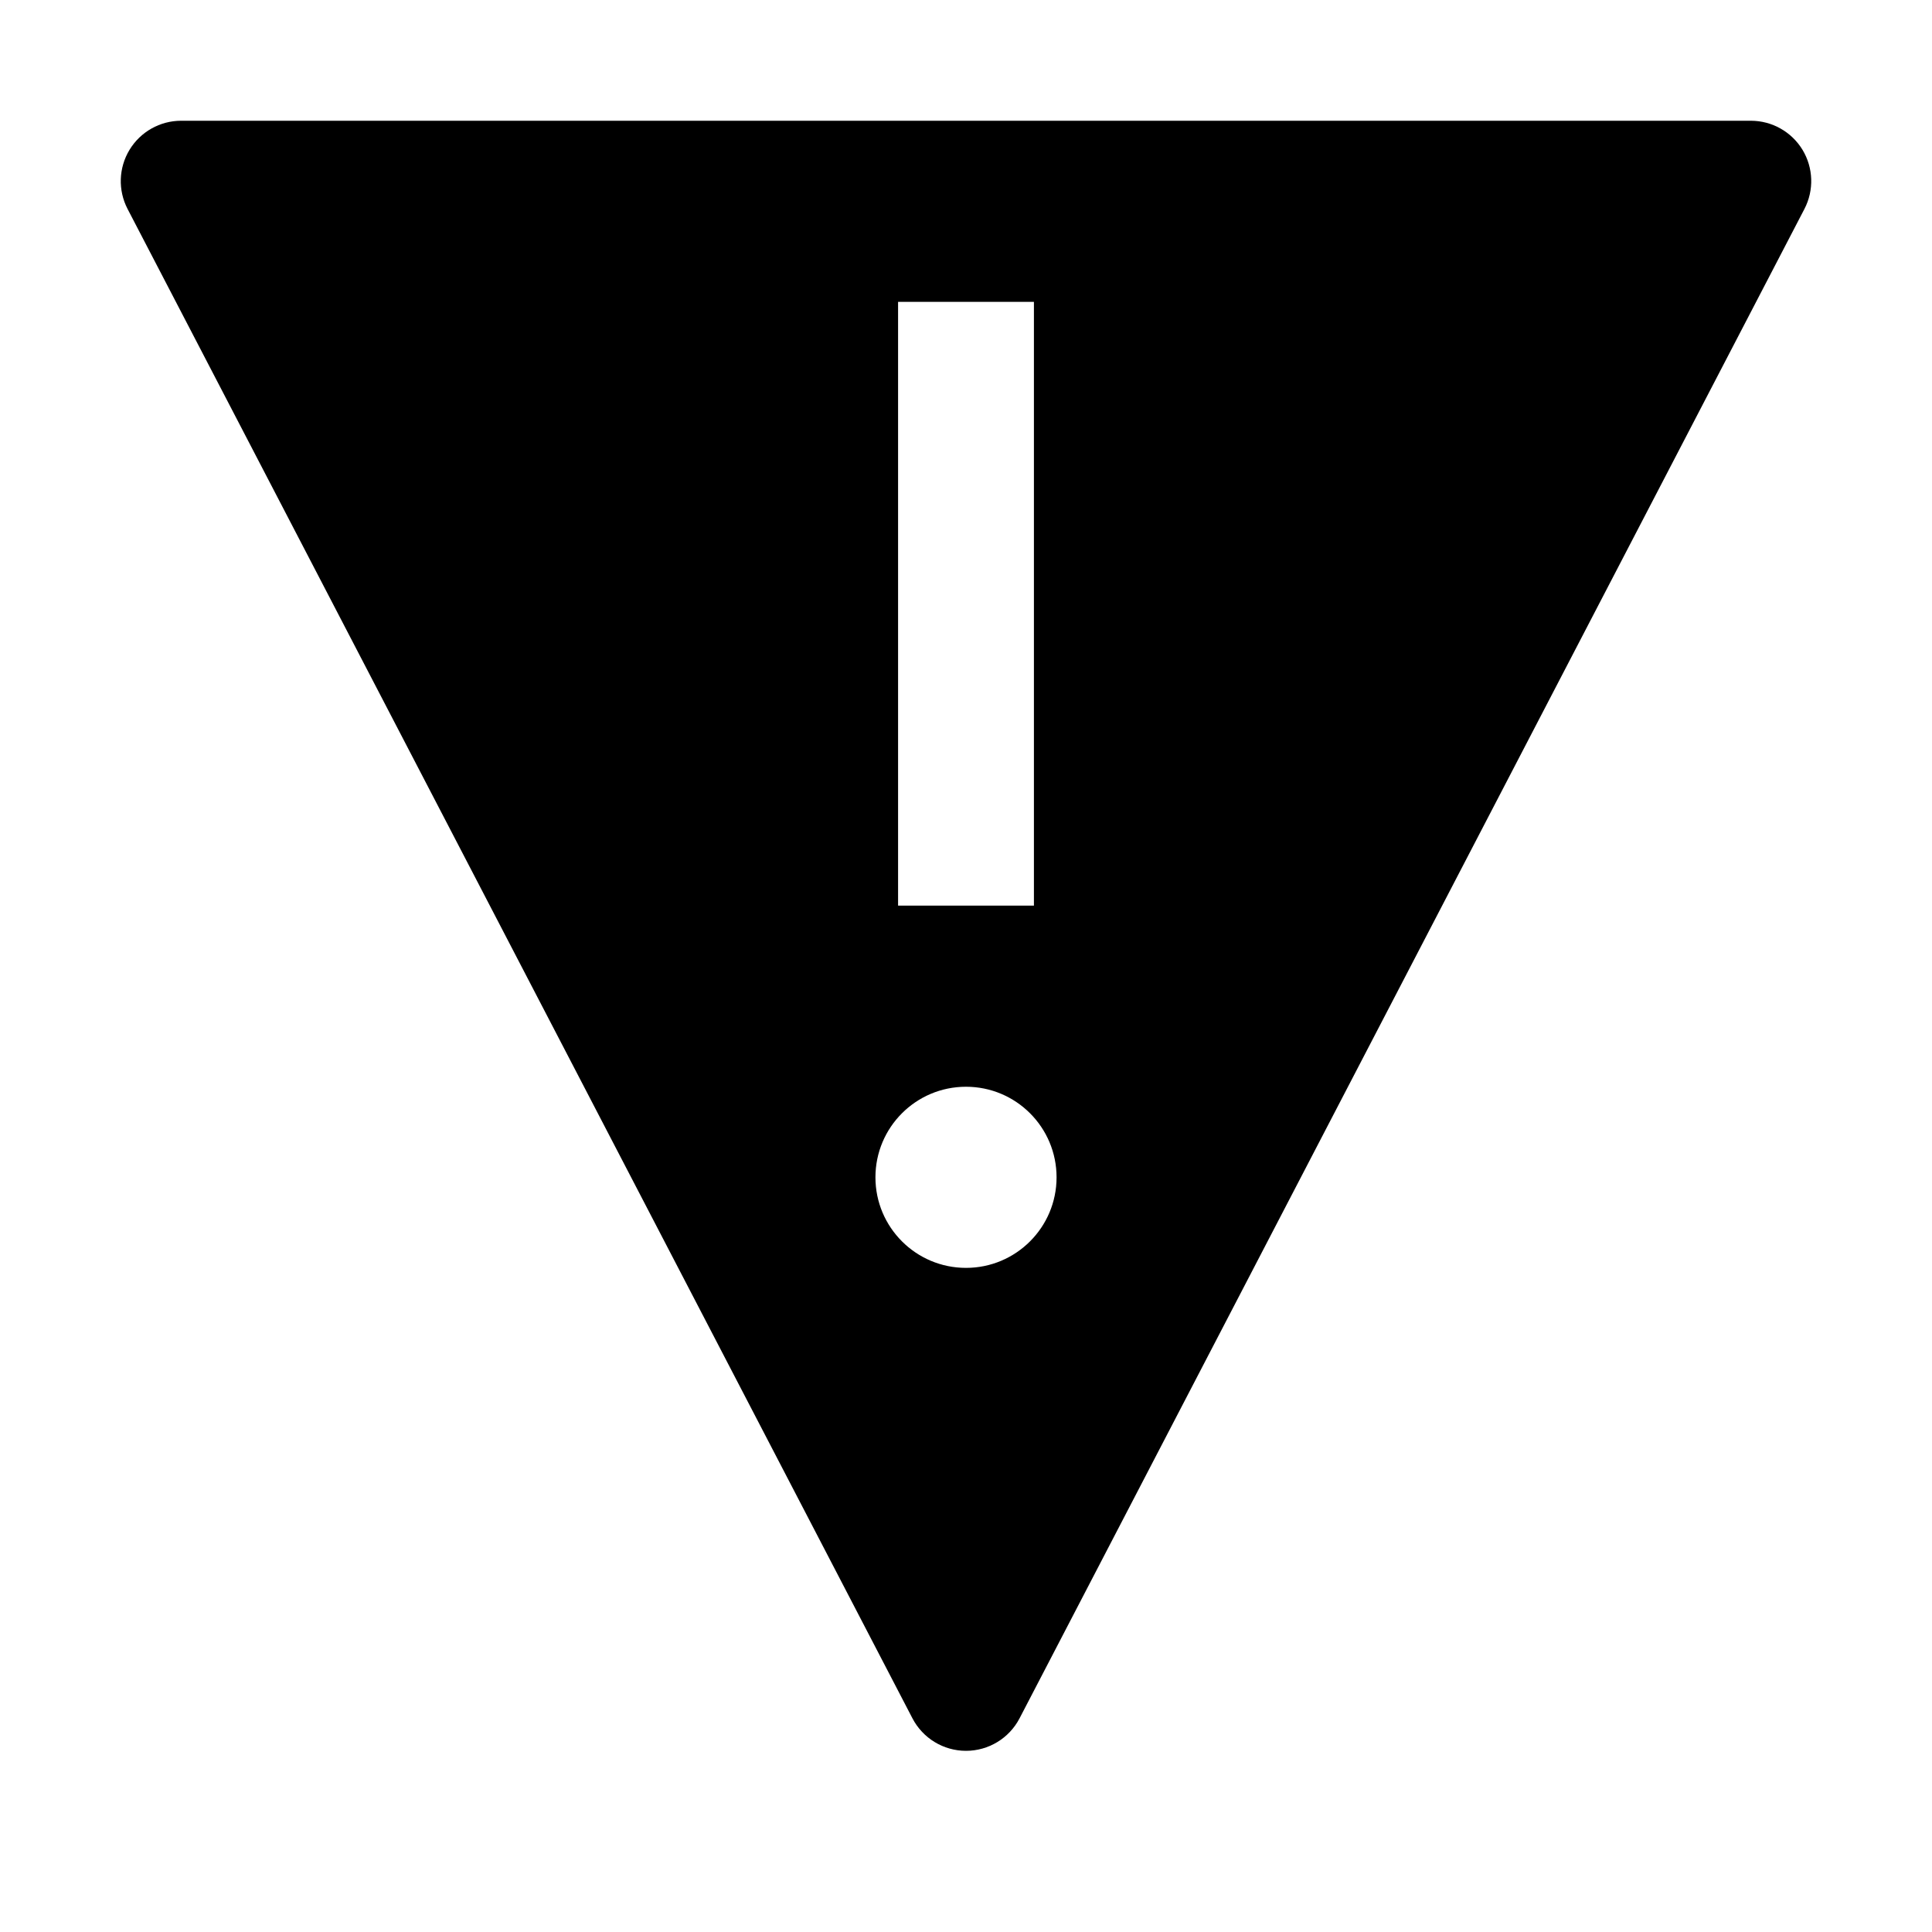
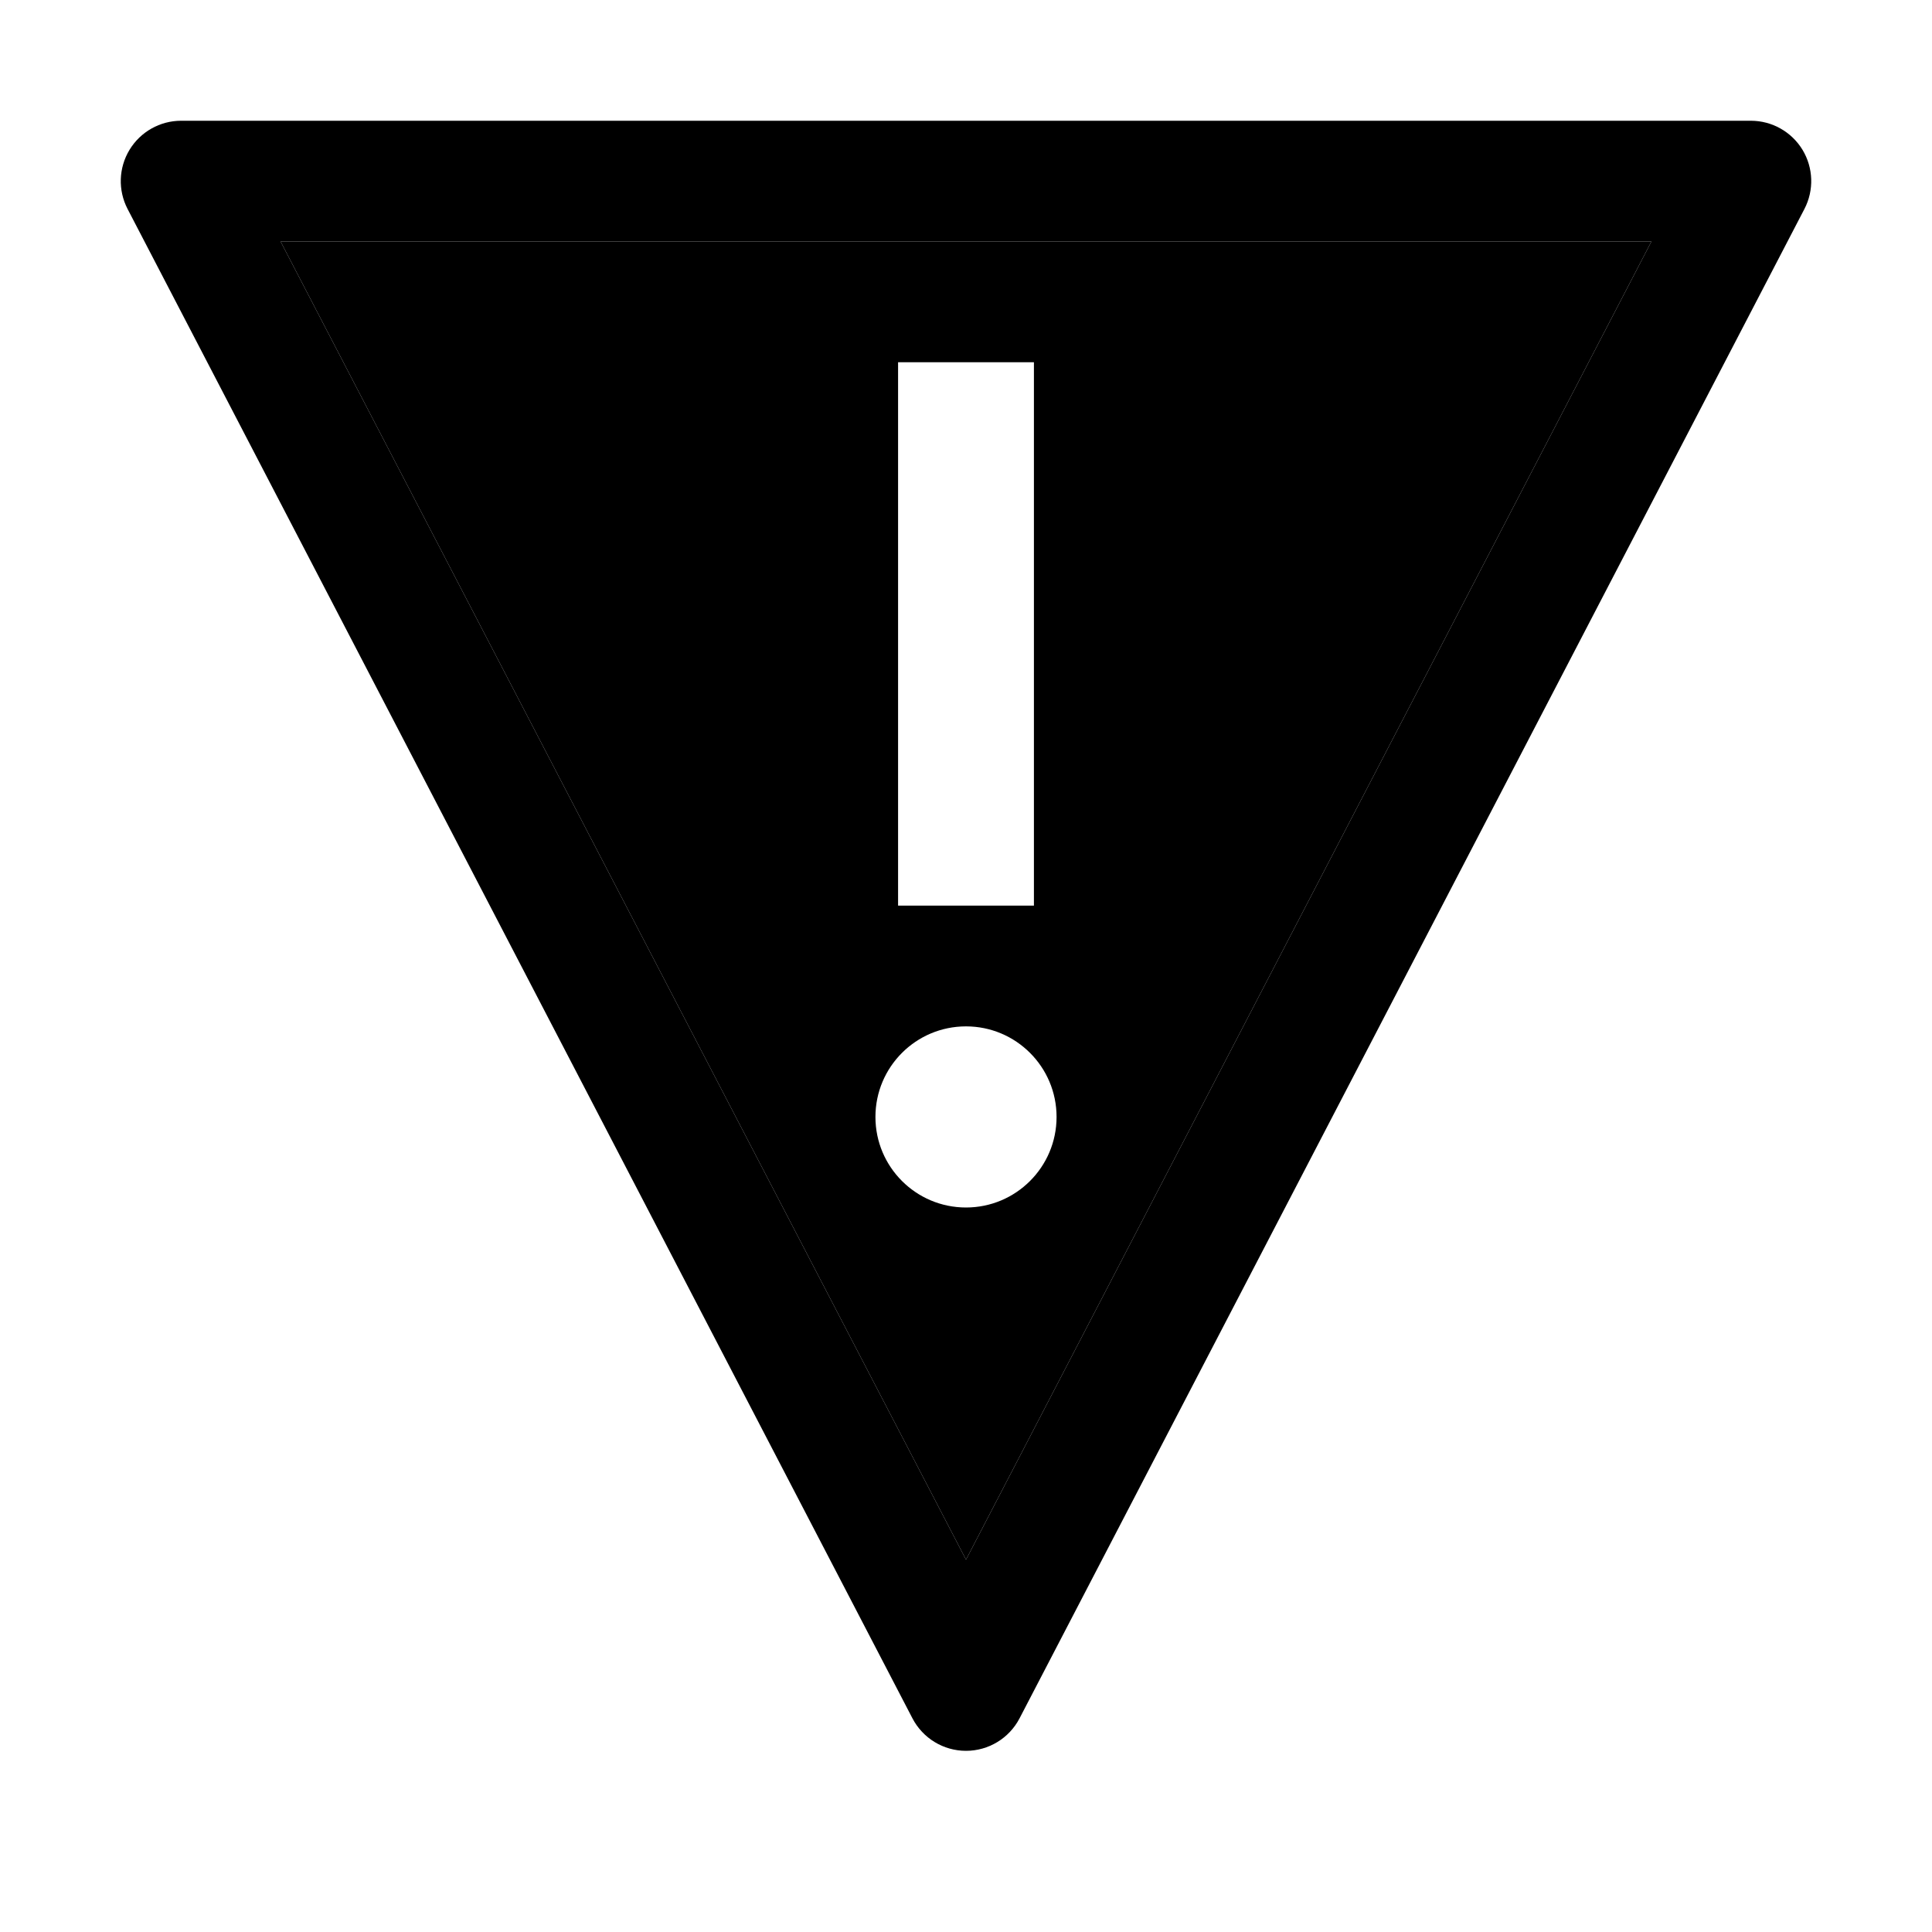
<svg xmlns="http://www.w3.org/2000/svg" id="icon" width="32" height="32" viewBox="0 0 32 32">
  <defs>
    <style>
      .cls-1 {
        fill: none;
      }
    </style>
  </defs>
-   <path id="_inner-path_" data-name="&lt;inner-path&gt;" class="cls-1" d="M14.875,5h2.25V15h-2.25ZM16,21a1.5,1.5,0,1,1,1.5-1.5A1.5,1.5,0,0,1,16,21Z" />
-   <path d="M29.855,2.481A1.001,1.001,0,0,0,29,2H3a1,1,0,0,0-.887,1.461l13,25a1,1,0,0,0,1.774,0l13-25A1.001,1.001,0,0,0,29.855,2.481ZM14.875,5h2.25V15h-2.25ZM16,21a1.5,1.5,0,1,1,1.5-1.5A1.5,1.5,0,0,1,16,21Z" />
+   <path id="inner-path" class="cls-1" d="M16,20a1.5,1.5,0,1,1,1.5-1.5A1.5,1.5,0,0,1,16,20Zm-1.125-5h2.25V6h-2.25Z" />
+   <path d="M27.349,4H4.651l-.002.003L15.998,25.829h.004L27.351,4.003ZM14.875,6h2.25v9h-2.25ZM16,20a1.5,1.5,0,1,1,1.5-1.5A1.5,1.5,0,0,1,16,20Z" />
+   <path d="M29.855,2.481a1.001,1.001,0,0,1,.032.98l-13,25a1,1,0,0,1-1.774,0l-13-25A1,1,0,0,1,3,2H29A1.001,1.001,0,0,1,29.855,2.481ZM4.649,4.003,15.998,25.829h.004L27.351,4.003,27.349,4H4.651Z" />
  <rect id="_Transparent_Rectangle_" data-name="&lt;Transparent Rectangle&gt;" class="cls-1" width="32" height="32" />
</svg>
